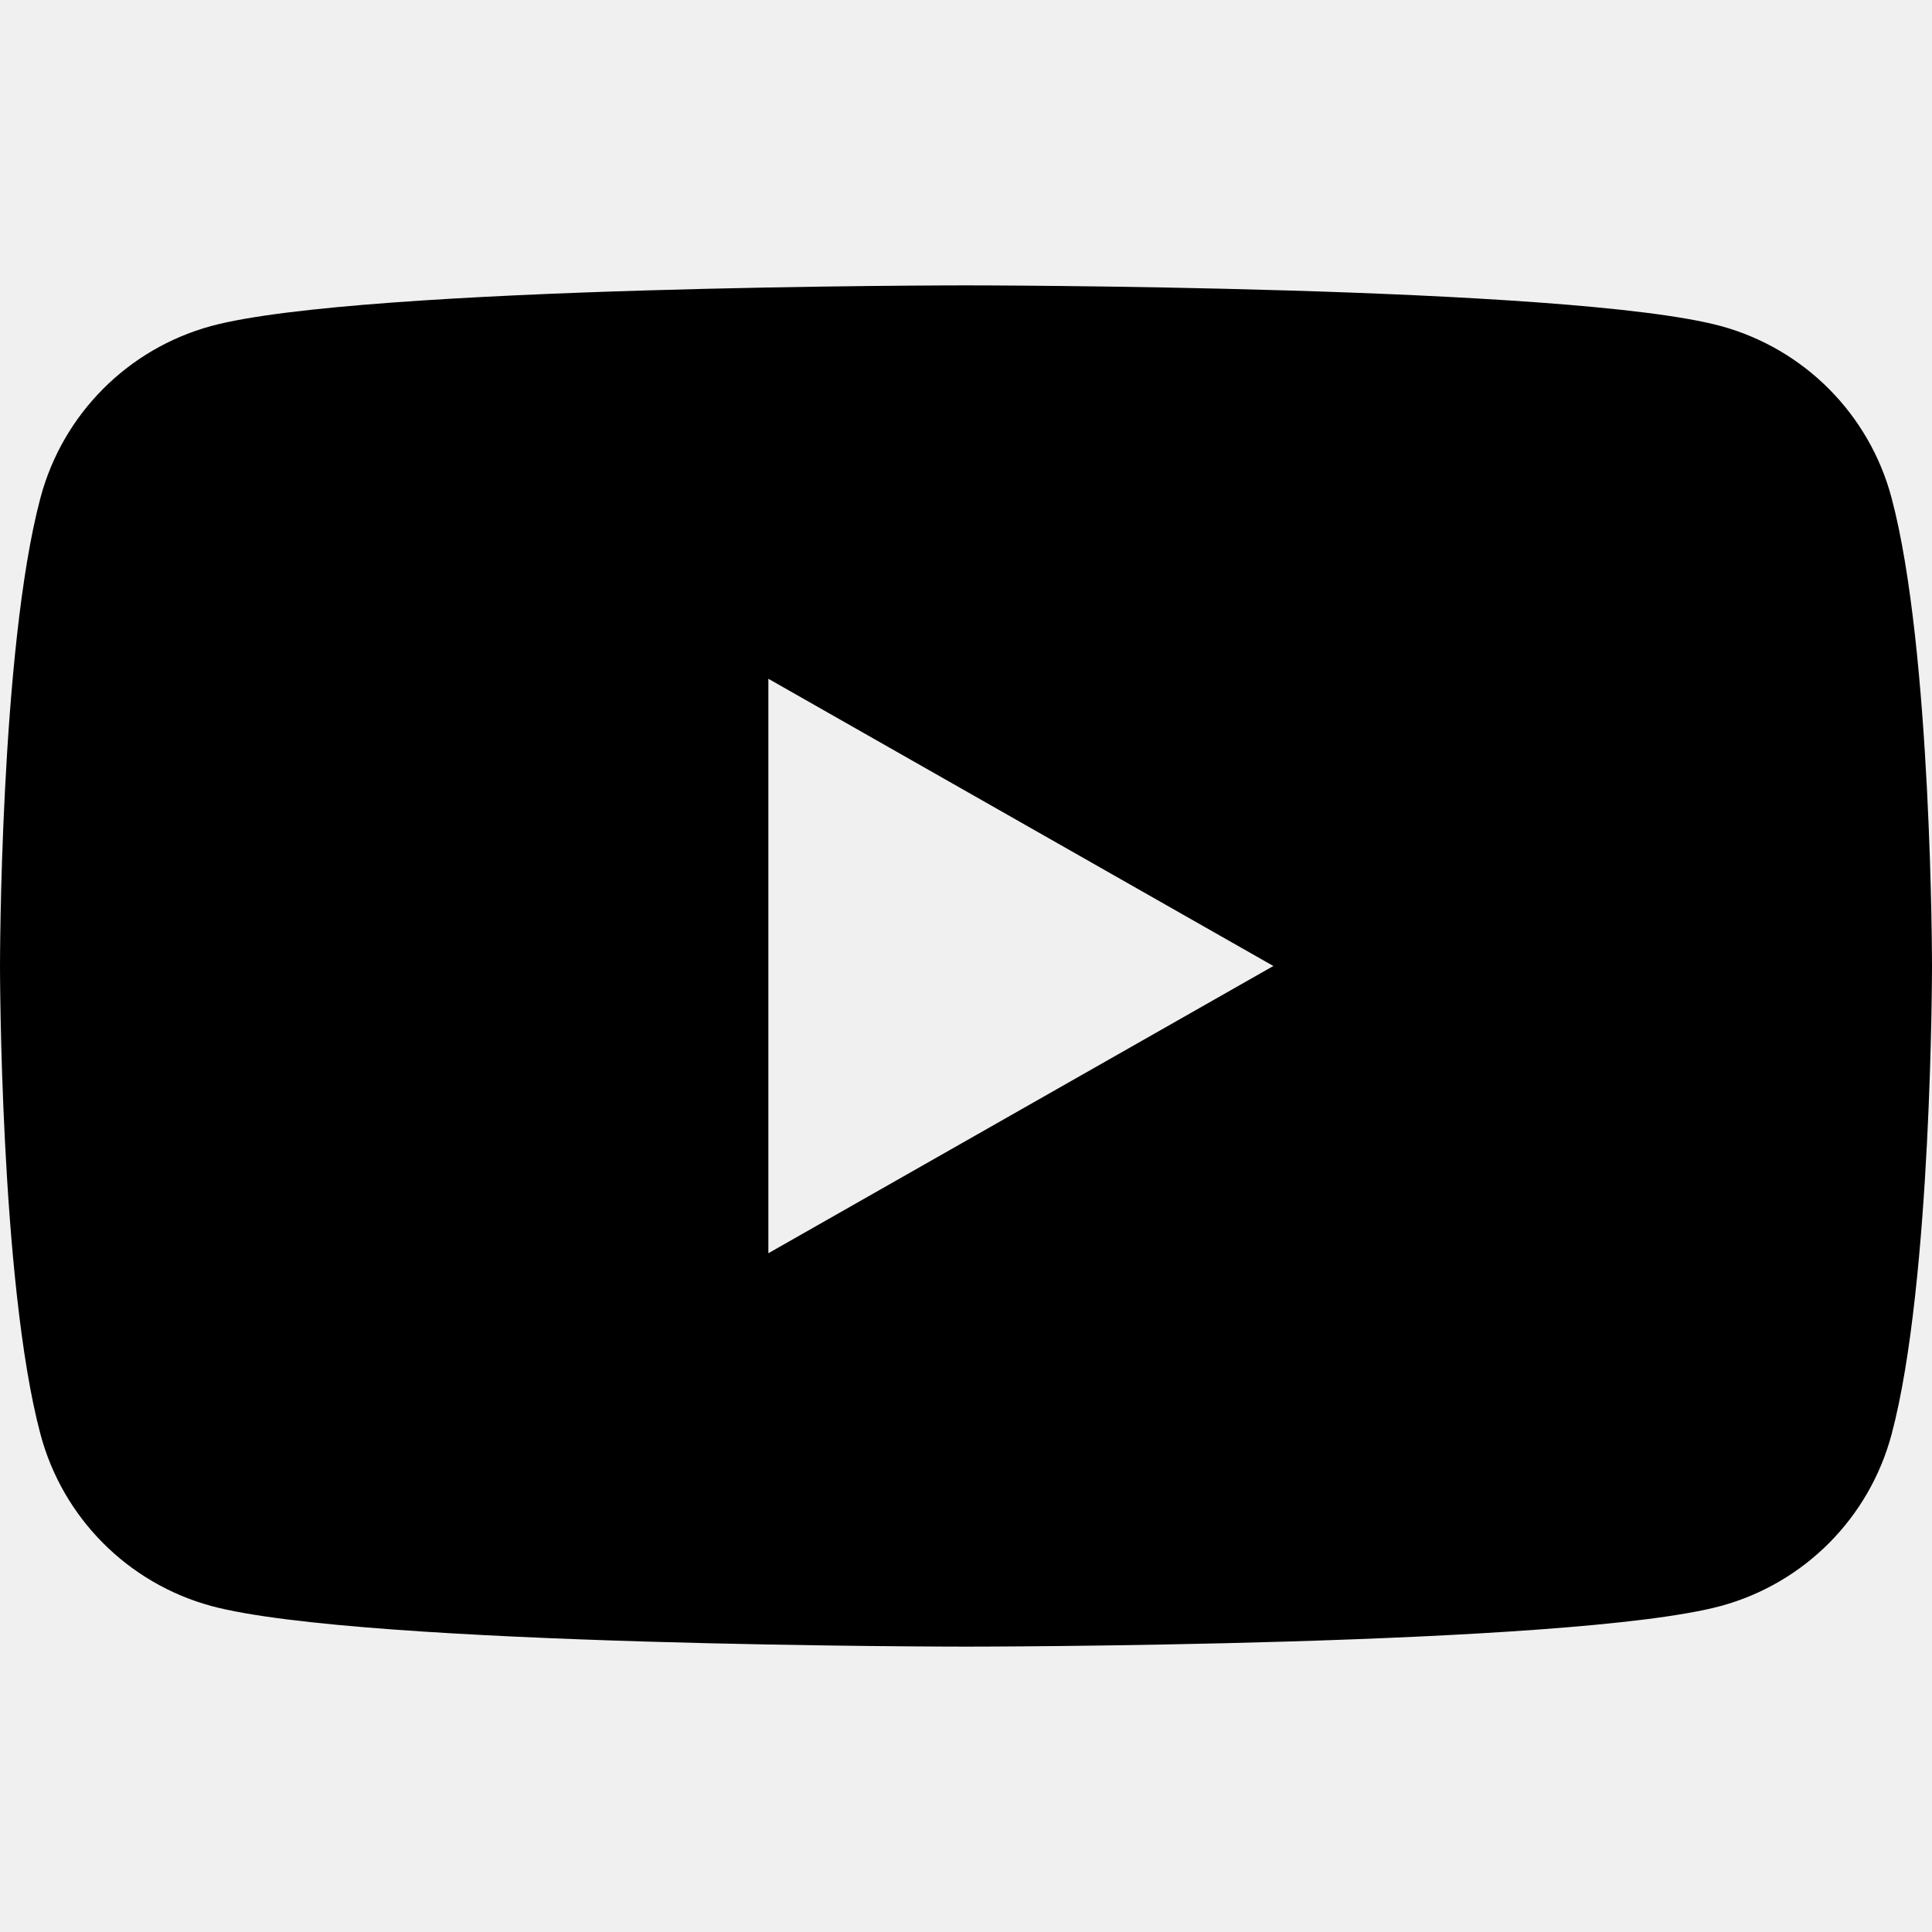
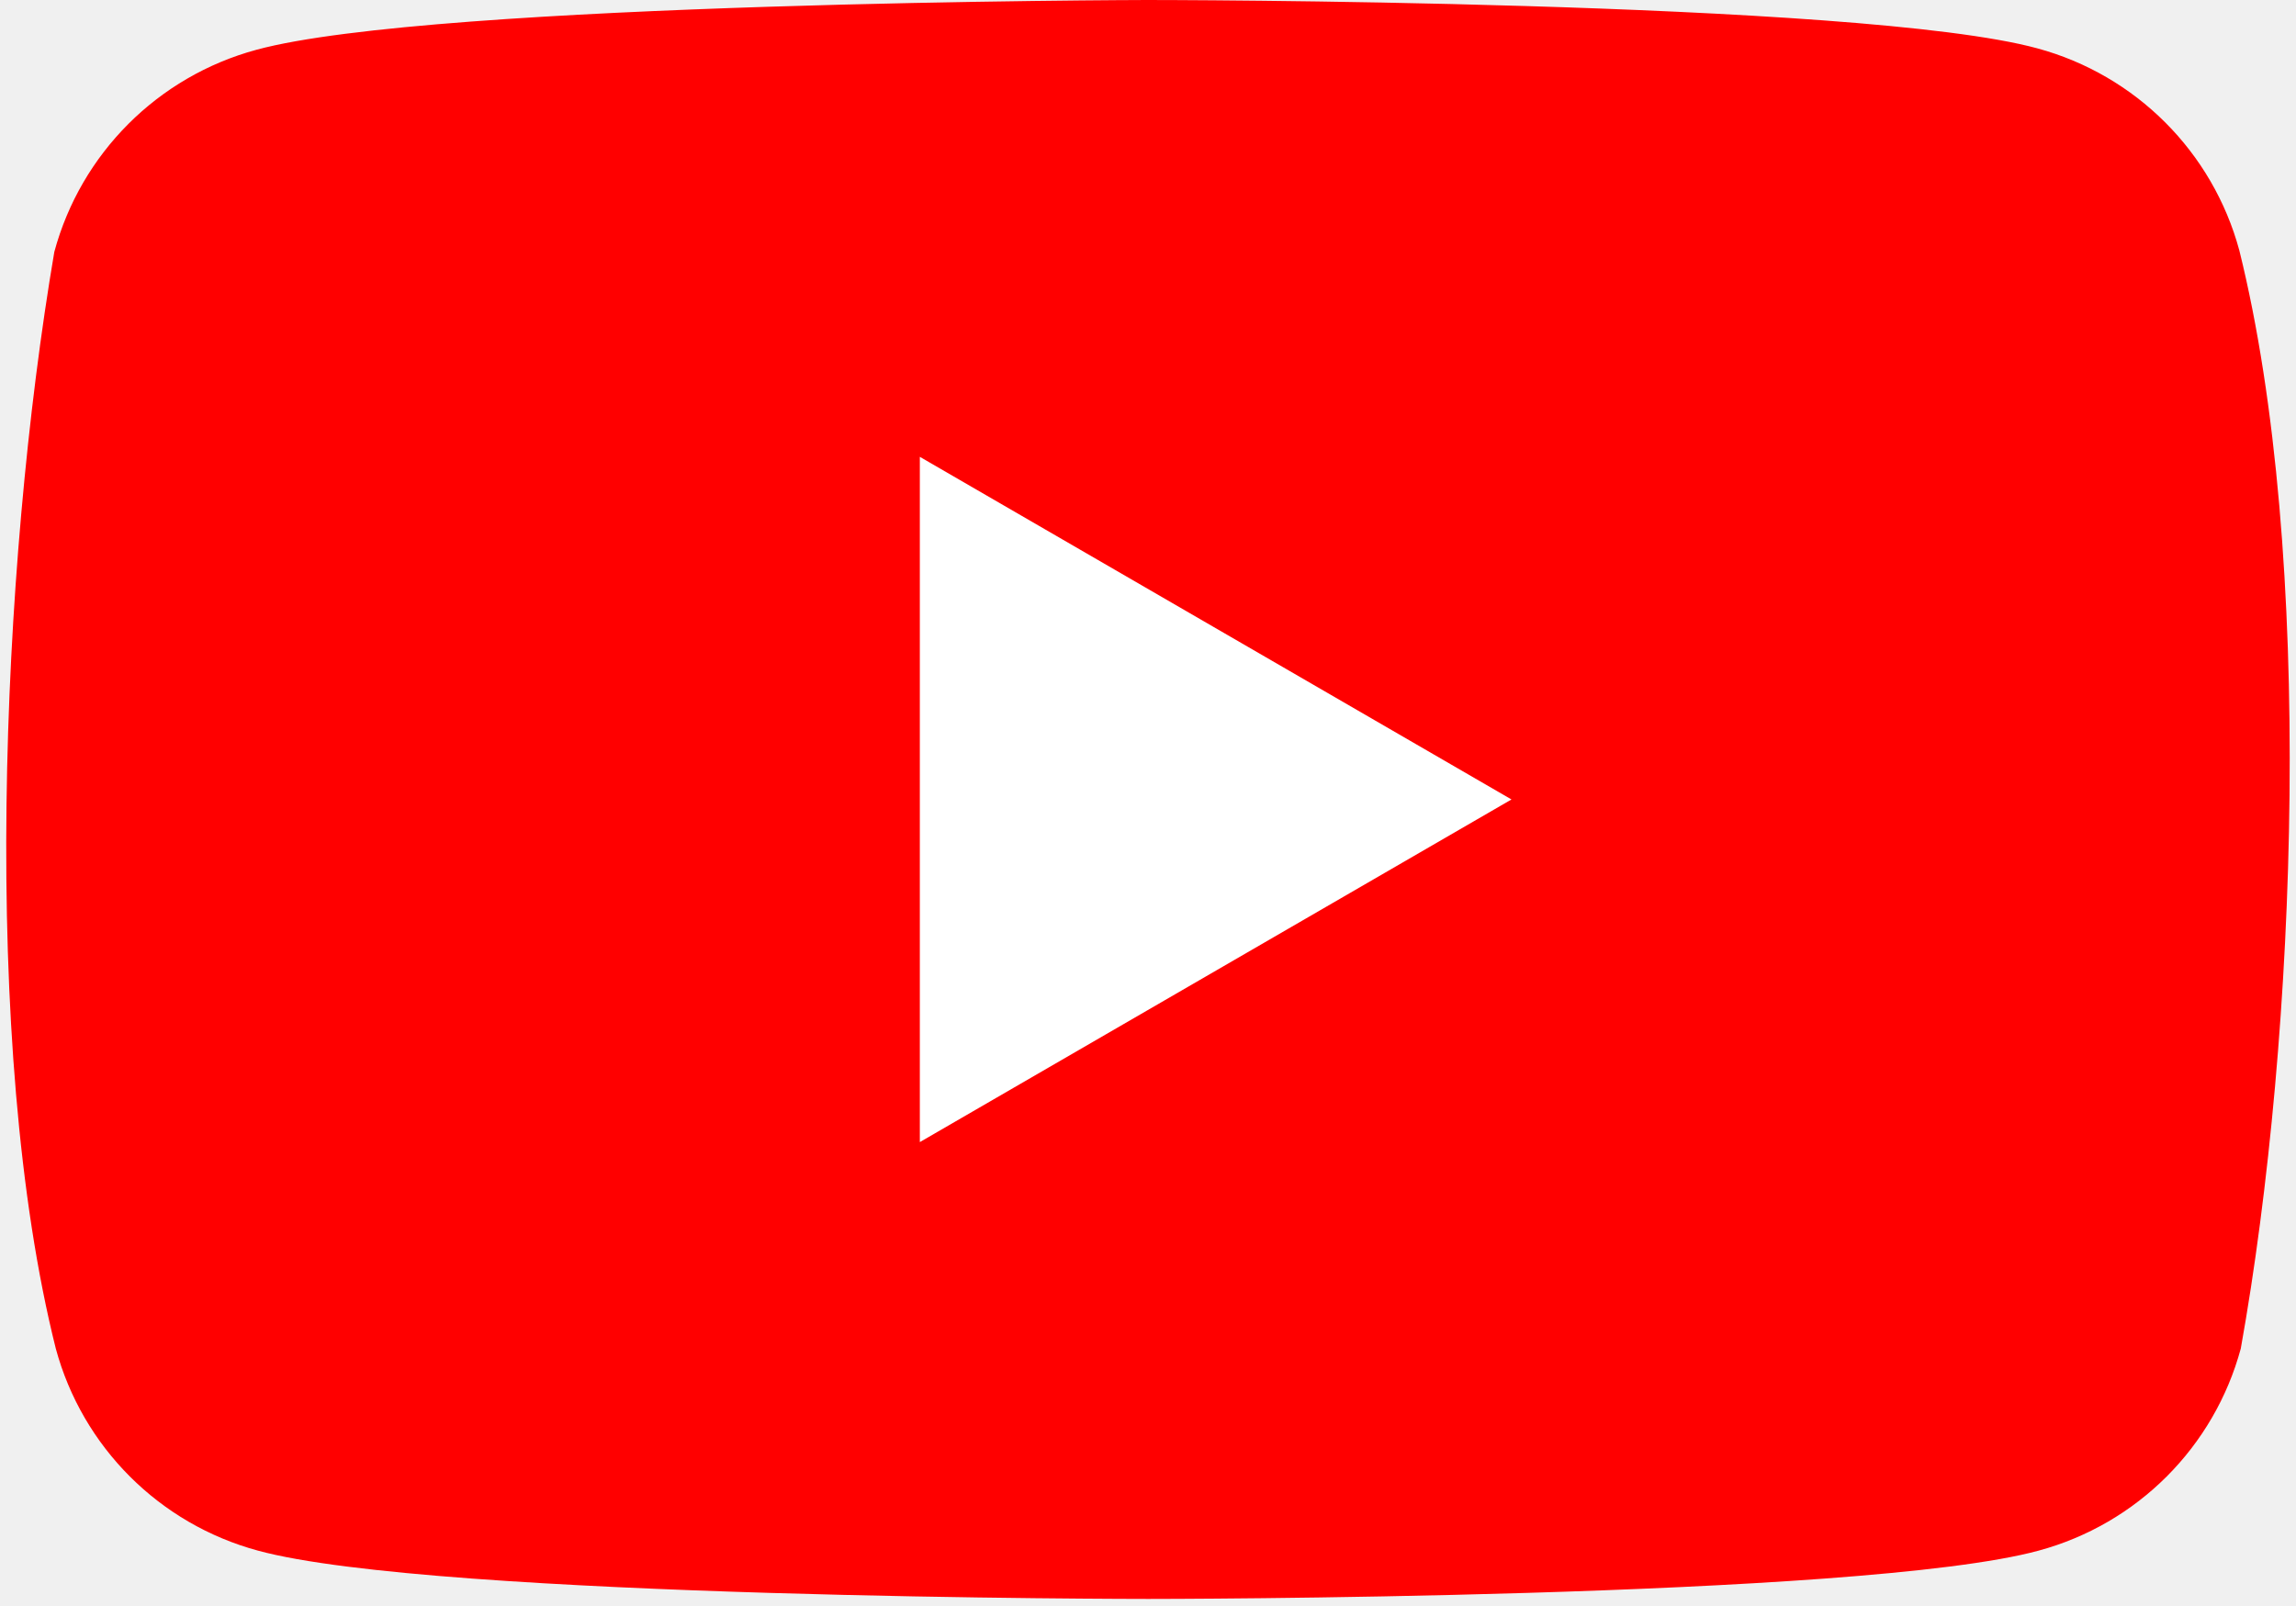
- <svg xmlns="http://www.w3.org/2000/svg" viewBox="0 0 24 24" fill="currentColor">
-   <path d="M23.498 6.186a3.016 3.016 0 0 0-2.122-2.136C19.505 3.545 12 3.545 12 3.545s-7.505 0-9.377.505A3.017 3.017 0 0 0 .502 6.186C0 8.07 0 12 0 12s0 3.93.502 5.814a3.016 3.016 0 0 0 2.122 2.136c1.871.505 9.376.505 9.376.505s7.505 0 9.377-.505a3.015 3.015 0 0 0 2.122-2.136C24 15.93 24 12 24 12s0-3.93-.502-5.814zM9.545 15.568V8.432L15.818 12l-6.273 3.568z" />
+ <svg xmlns="http://www.w3.org/2000/svg" width="1.43em" height="1em" viewBox="0 0 256 180">
+   <path fill="red" d="M250.346 28.075A32.18 32.18 0 0 0 227.69 5.418C207.824 0 127.87 0 127.87 0S47.912.164 28.046 5.582A32.18 32.18 0 0 0 5.39 28.24c-6.009 35.298-8.34 89.084.165 122.97a32.18 32.18 0 0 0 22.656 22.657c19.866 5.418 99.822 5.418 99.822 5.418s79.955 0 99.82-5.418a32.18 32.18 0 0 0 22.657-22.657c6.338-35.348 8.291-89.1-.164-123.134" />
+   <path fill="#fff" d="m102.421 128.06l66.328-38.418l-66.328-38.418z" />
</svg>
